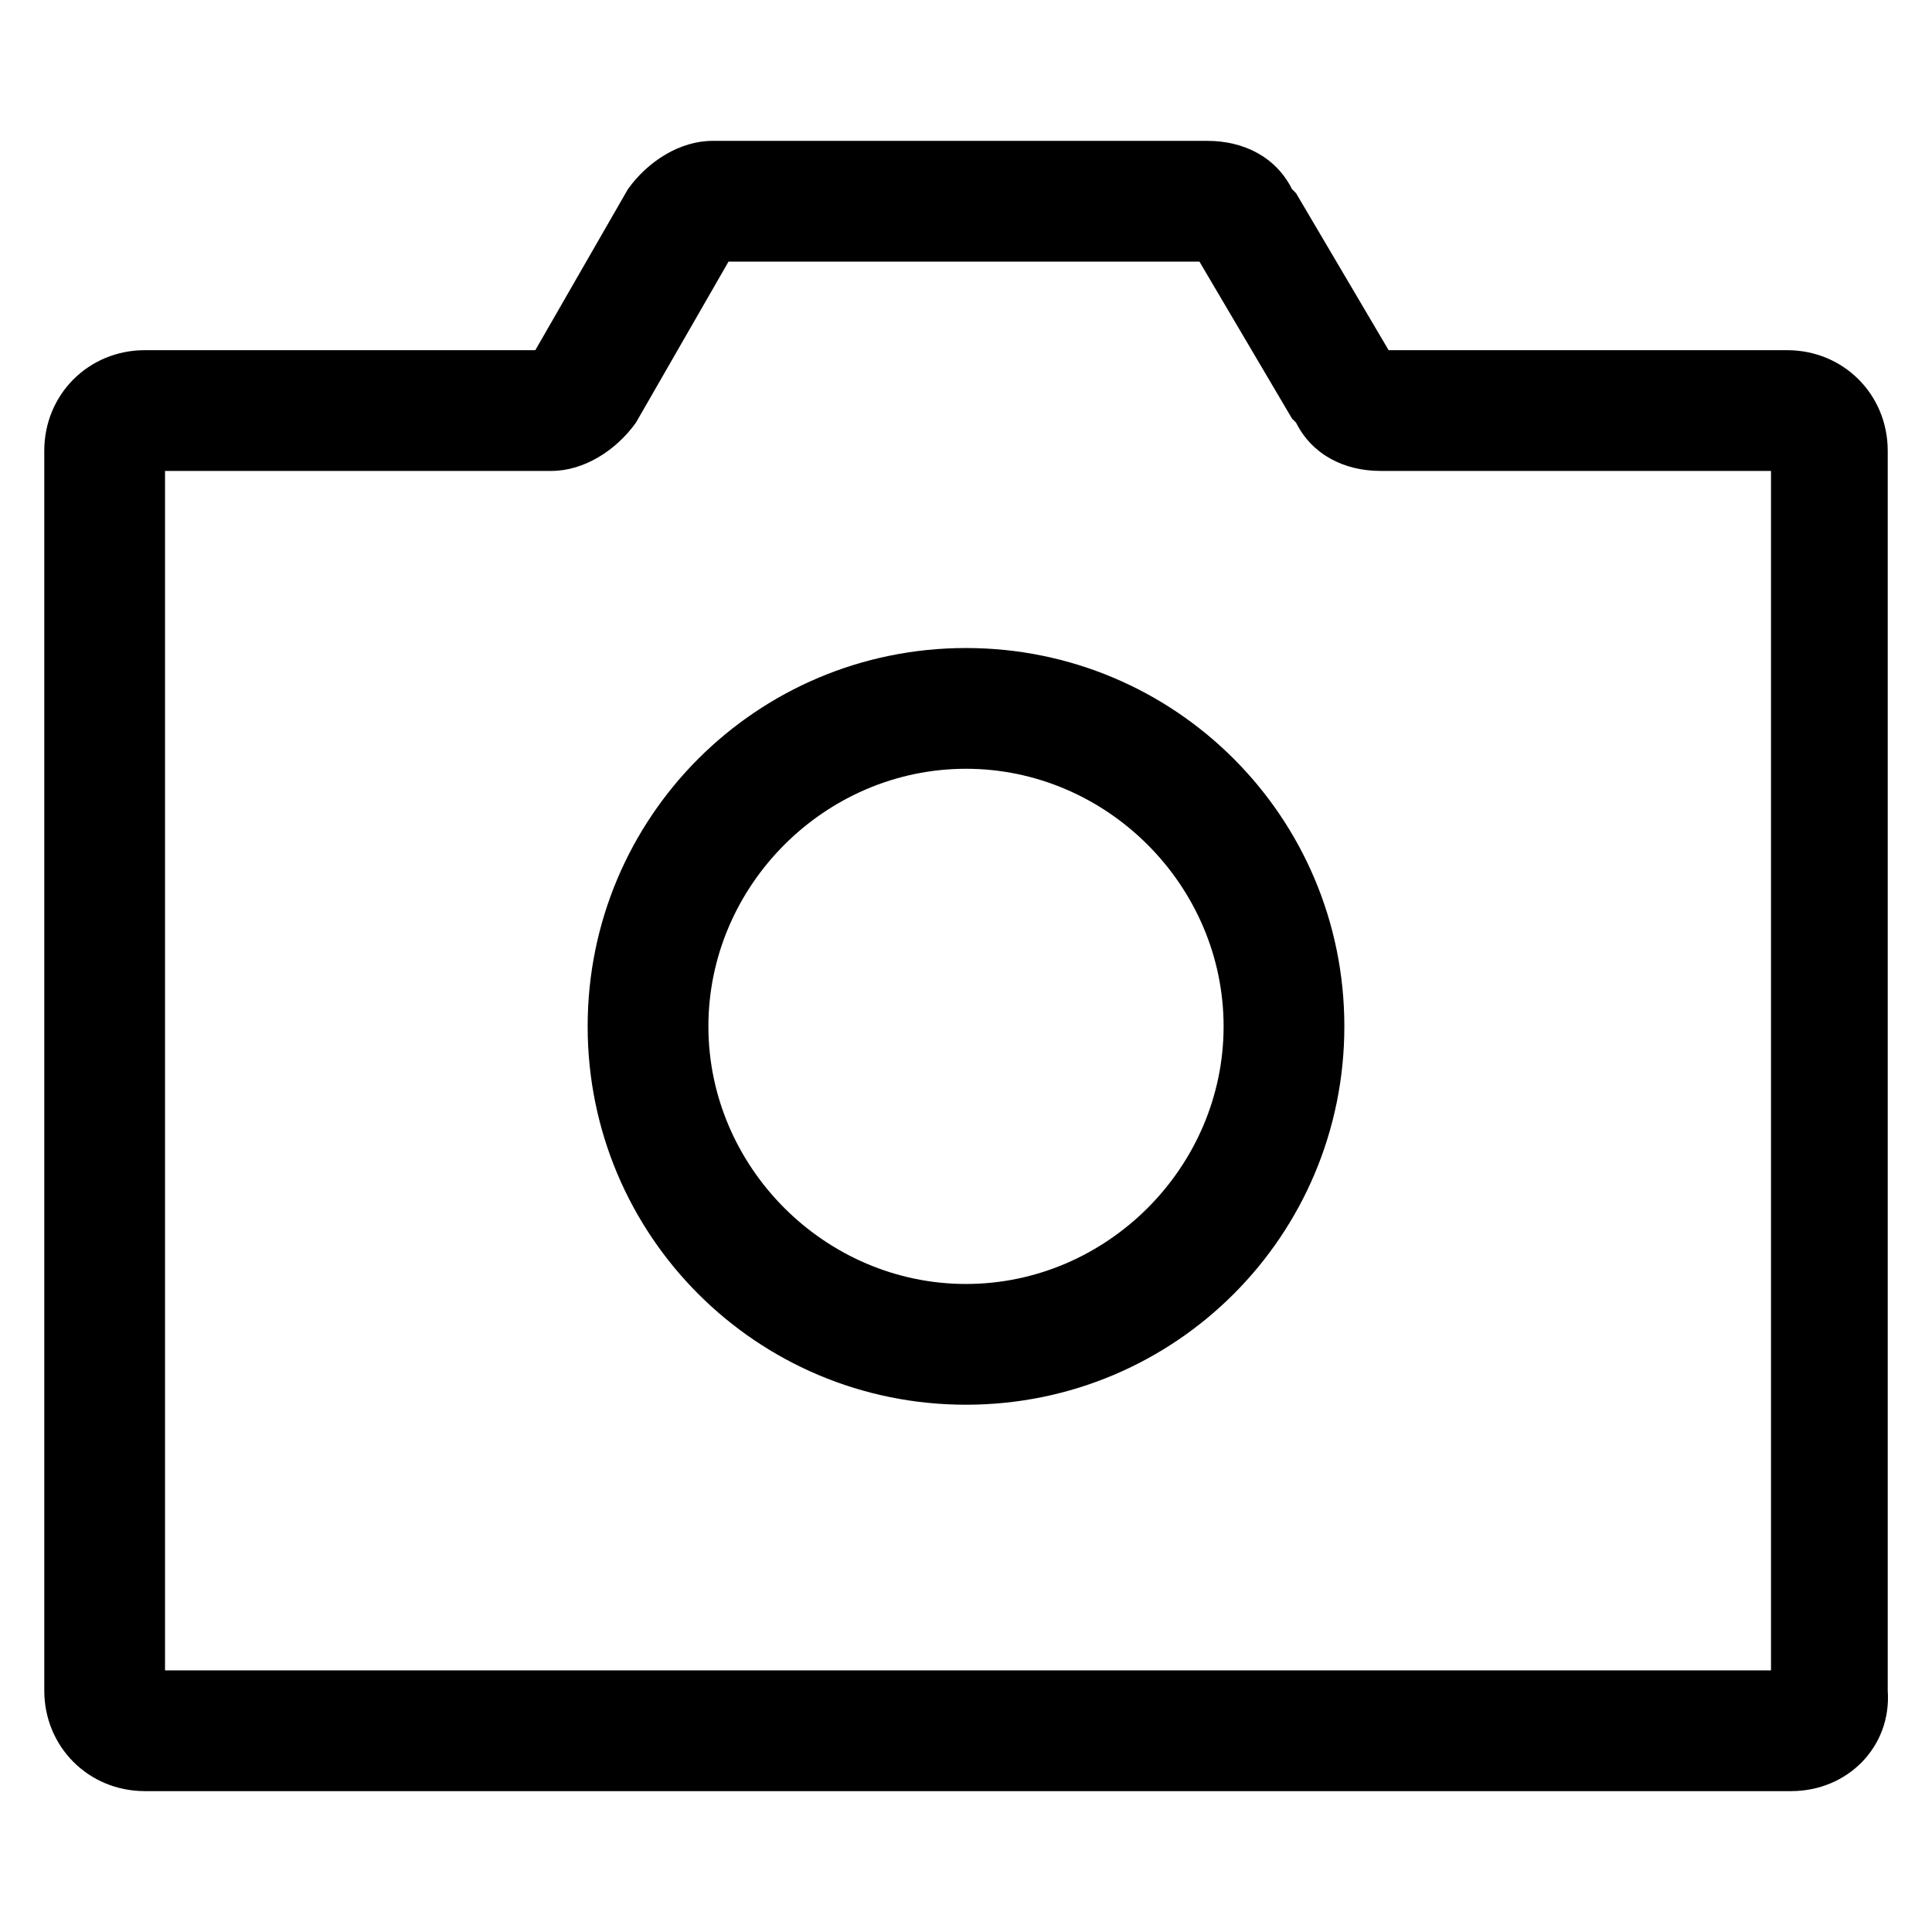
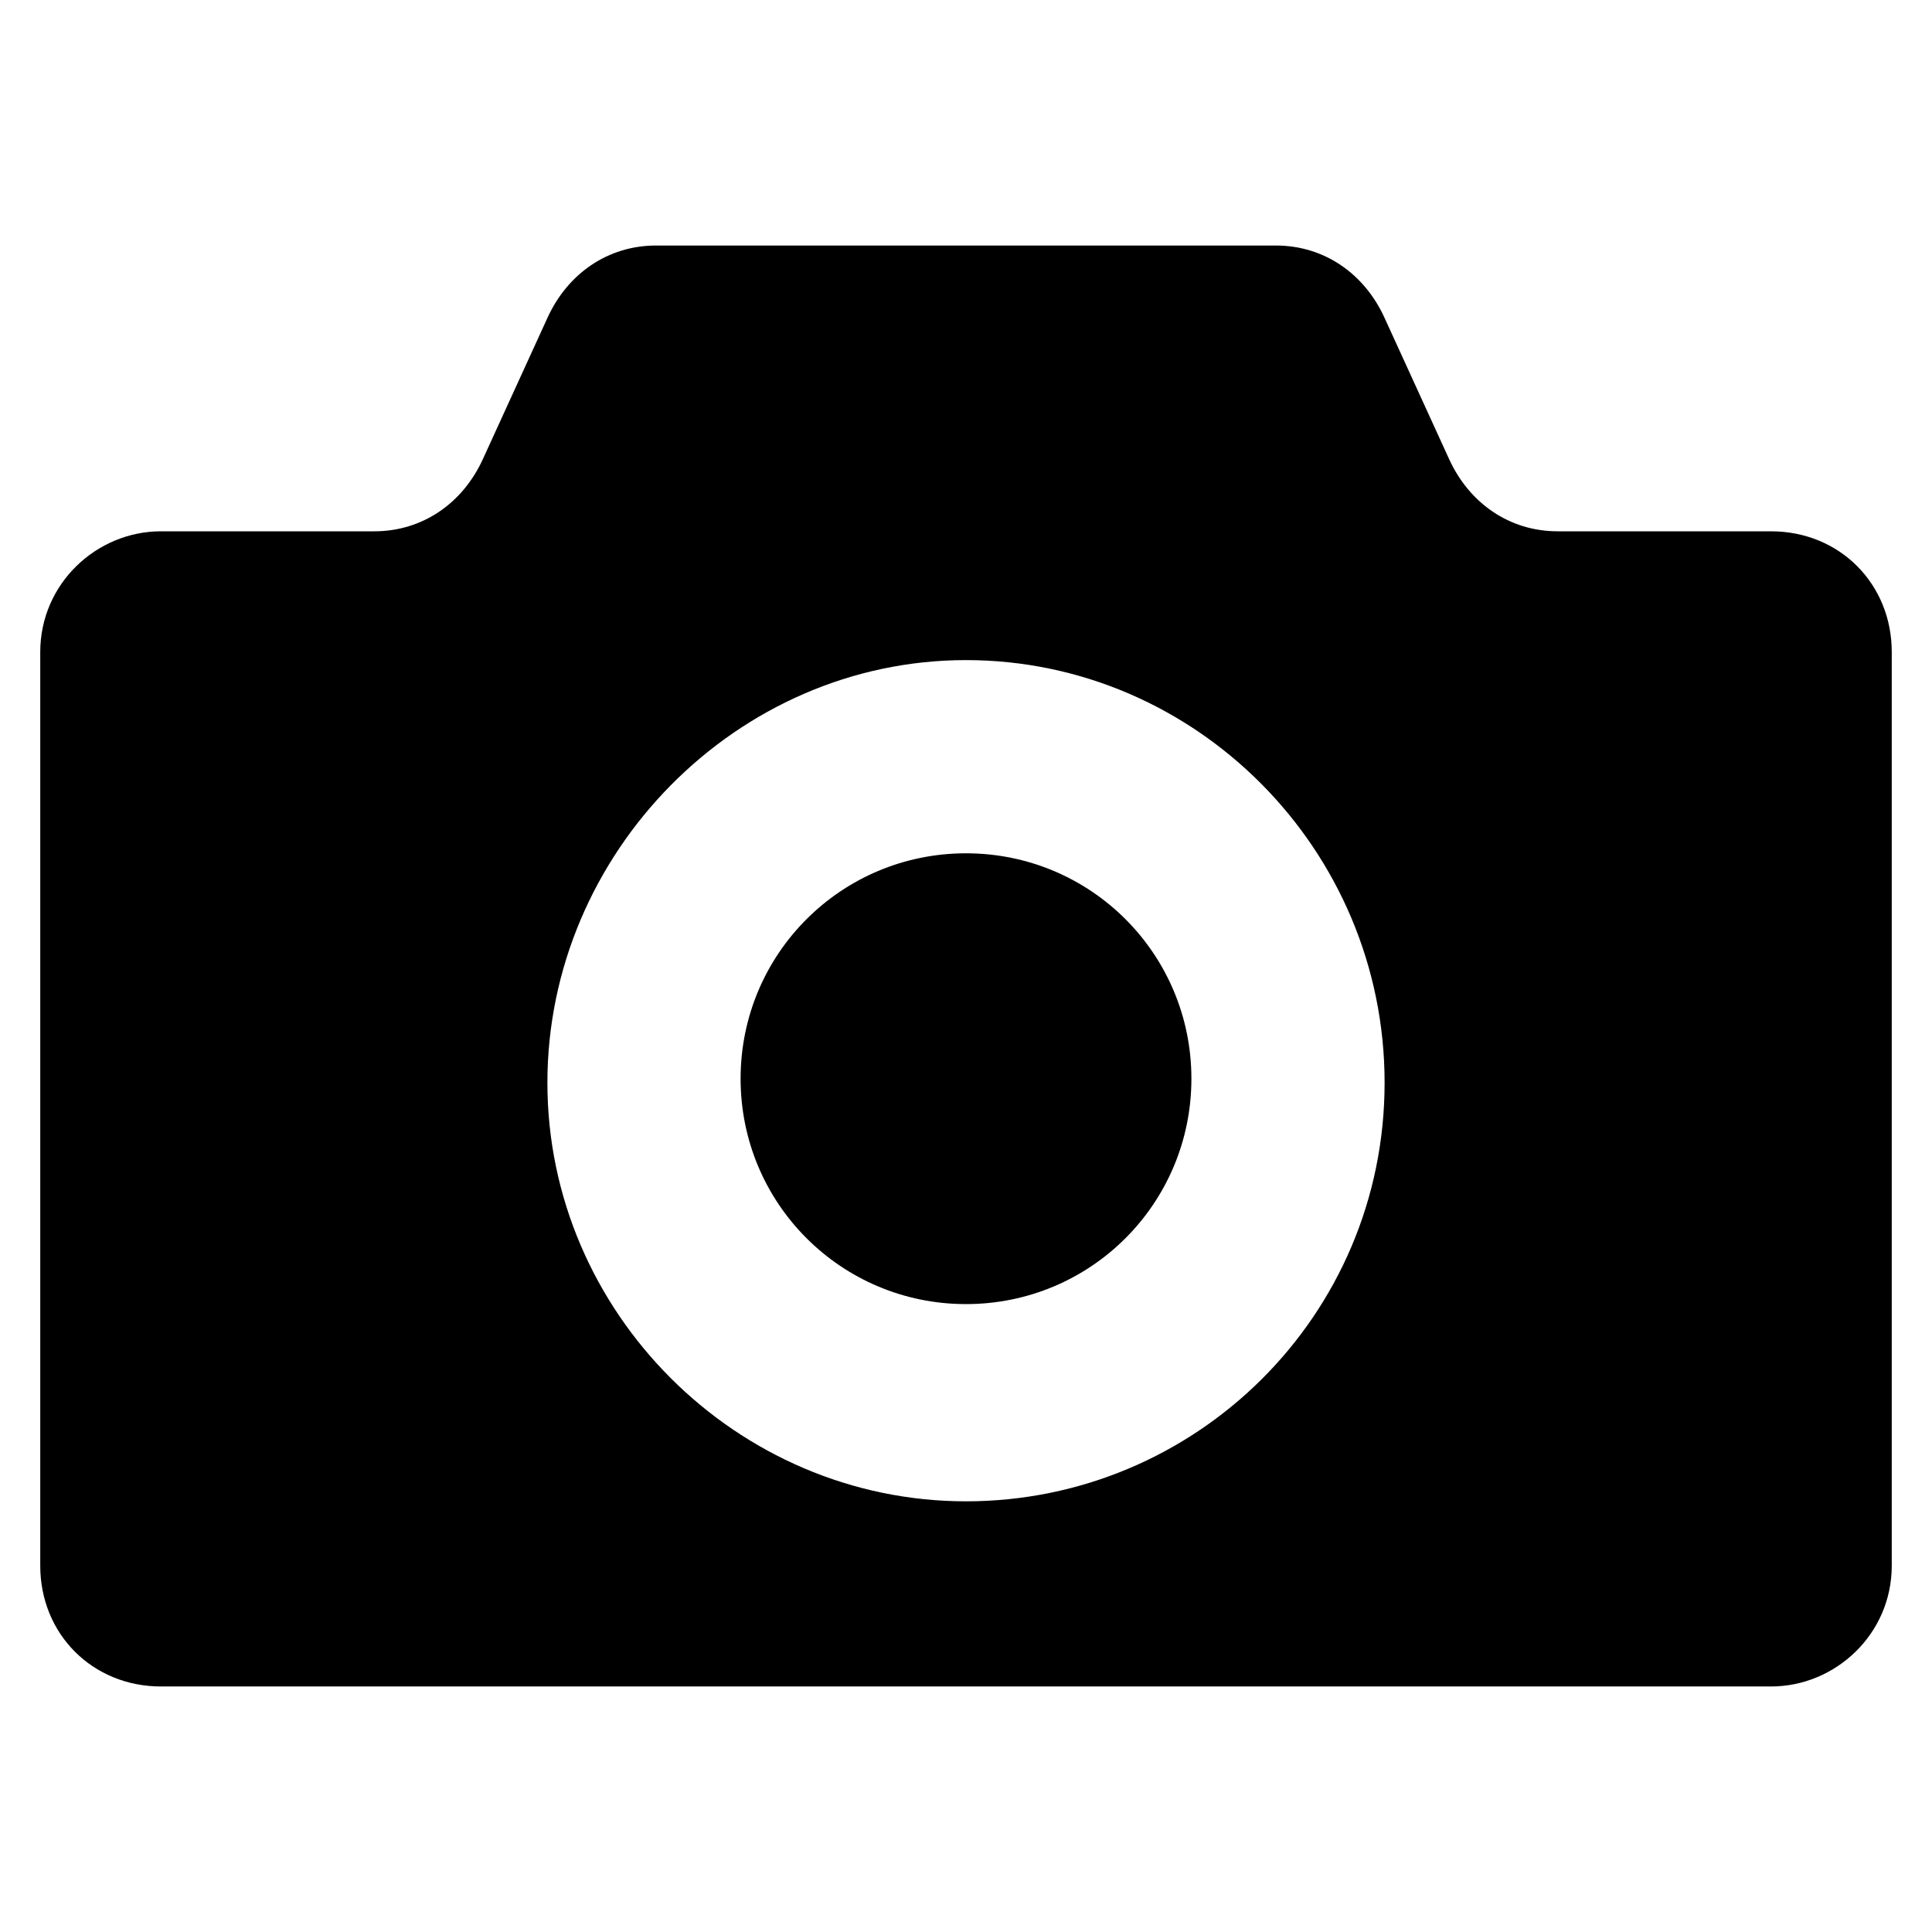
<svg xmlns="http://www.w3.org/2000/svg" version="1.1" id="レイヤー_1" x="0px" y="0px" viewBox="0 0 48 48" style="enable-background:new 0 0 48 48;" xml:space="preserve">
  <g>
-     <path d="M44.5,44.5H3.6c-1.4,0-2.5-1.1-2.5-2.5V11.2c0-1.4,1.1-2.5,2.5-2.5h9.7l2.3-4c0.5-0.7,1.3-1.2,2.1-1.2H30   c0.9,0,1.7,0.4,2.1,1.2l0.1,0.1l2.3,3.9h9.9c1.4,0,2.5,1.1,2.5,2.5V42C47,43.4,45.9,44.5,44.5,44.5z M4.1,41.5H44V11.7h-9.7   c-0.9,0-1.7-0.4-2.1-1.2l-0.1-0.1l-2.3-3.9H18.1l-2.3,4c-0.5,0.7-1.3,1.2-2.1,1.2H4.1V41.5z" />
-     <path d="M24,34.9c-5.2,0-9.4-4.2-9.4-9.4s4.2-9.4,9.4-9.4s9.4,4.2,9.4,9.4S29.2,34.9,24,34.9z M24,19.1c-3.5,0-6.4,2.9-6.4,6.4   s2.9,6.4,6.4,6.4s6.4-2.9,6.4-6.4S27.5,19.1,24,19.1z" />
+     <path d="M24,21.2c-3.1,0-5.6,2.5-5.6,5.6s2.5,5.6,5.6,5.6s5.6-2.5,5.6-5.6S27.1,21.2,24,21.2z" />
+     <path d="M44,13.2h-5.3c-1.2,0-2.2-0.7-2.7-1.8l-1.6-3.5c-0.5-1.1-1.5-1.8-2.7-1.8H16.3c-1.2,0-2.2,0.7-2.7,1.8L12,11.4   c-0.5,1.1-1.5,1.8-2.7,1.8H4c-1.6,0-3,1.3-3,3v22.7c0,1.7,1.3,3,3,3h21.9H44c1.6,0,3-1.3,3-3V16.2C47,14.5,45.7,13.2,44,13.2z    M24,37.3c-5.7,0-10.4-4.7-10.4-10.4S18.3,16.4,24,16.4s10.4,4.7,10.4,10.5S29.7,37.3,24,37.3z" />
  </g>
</svg>
